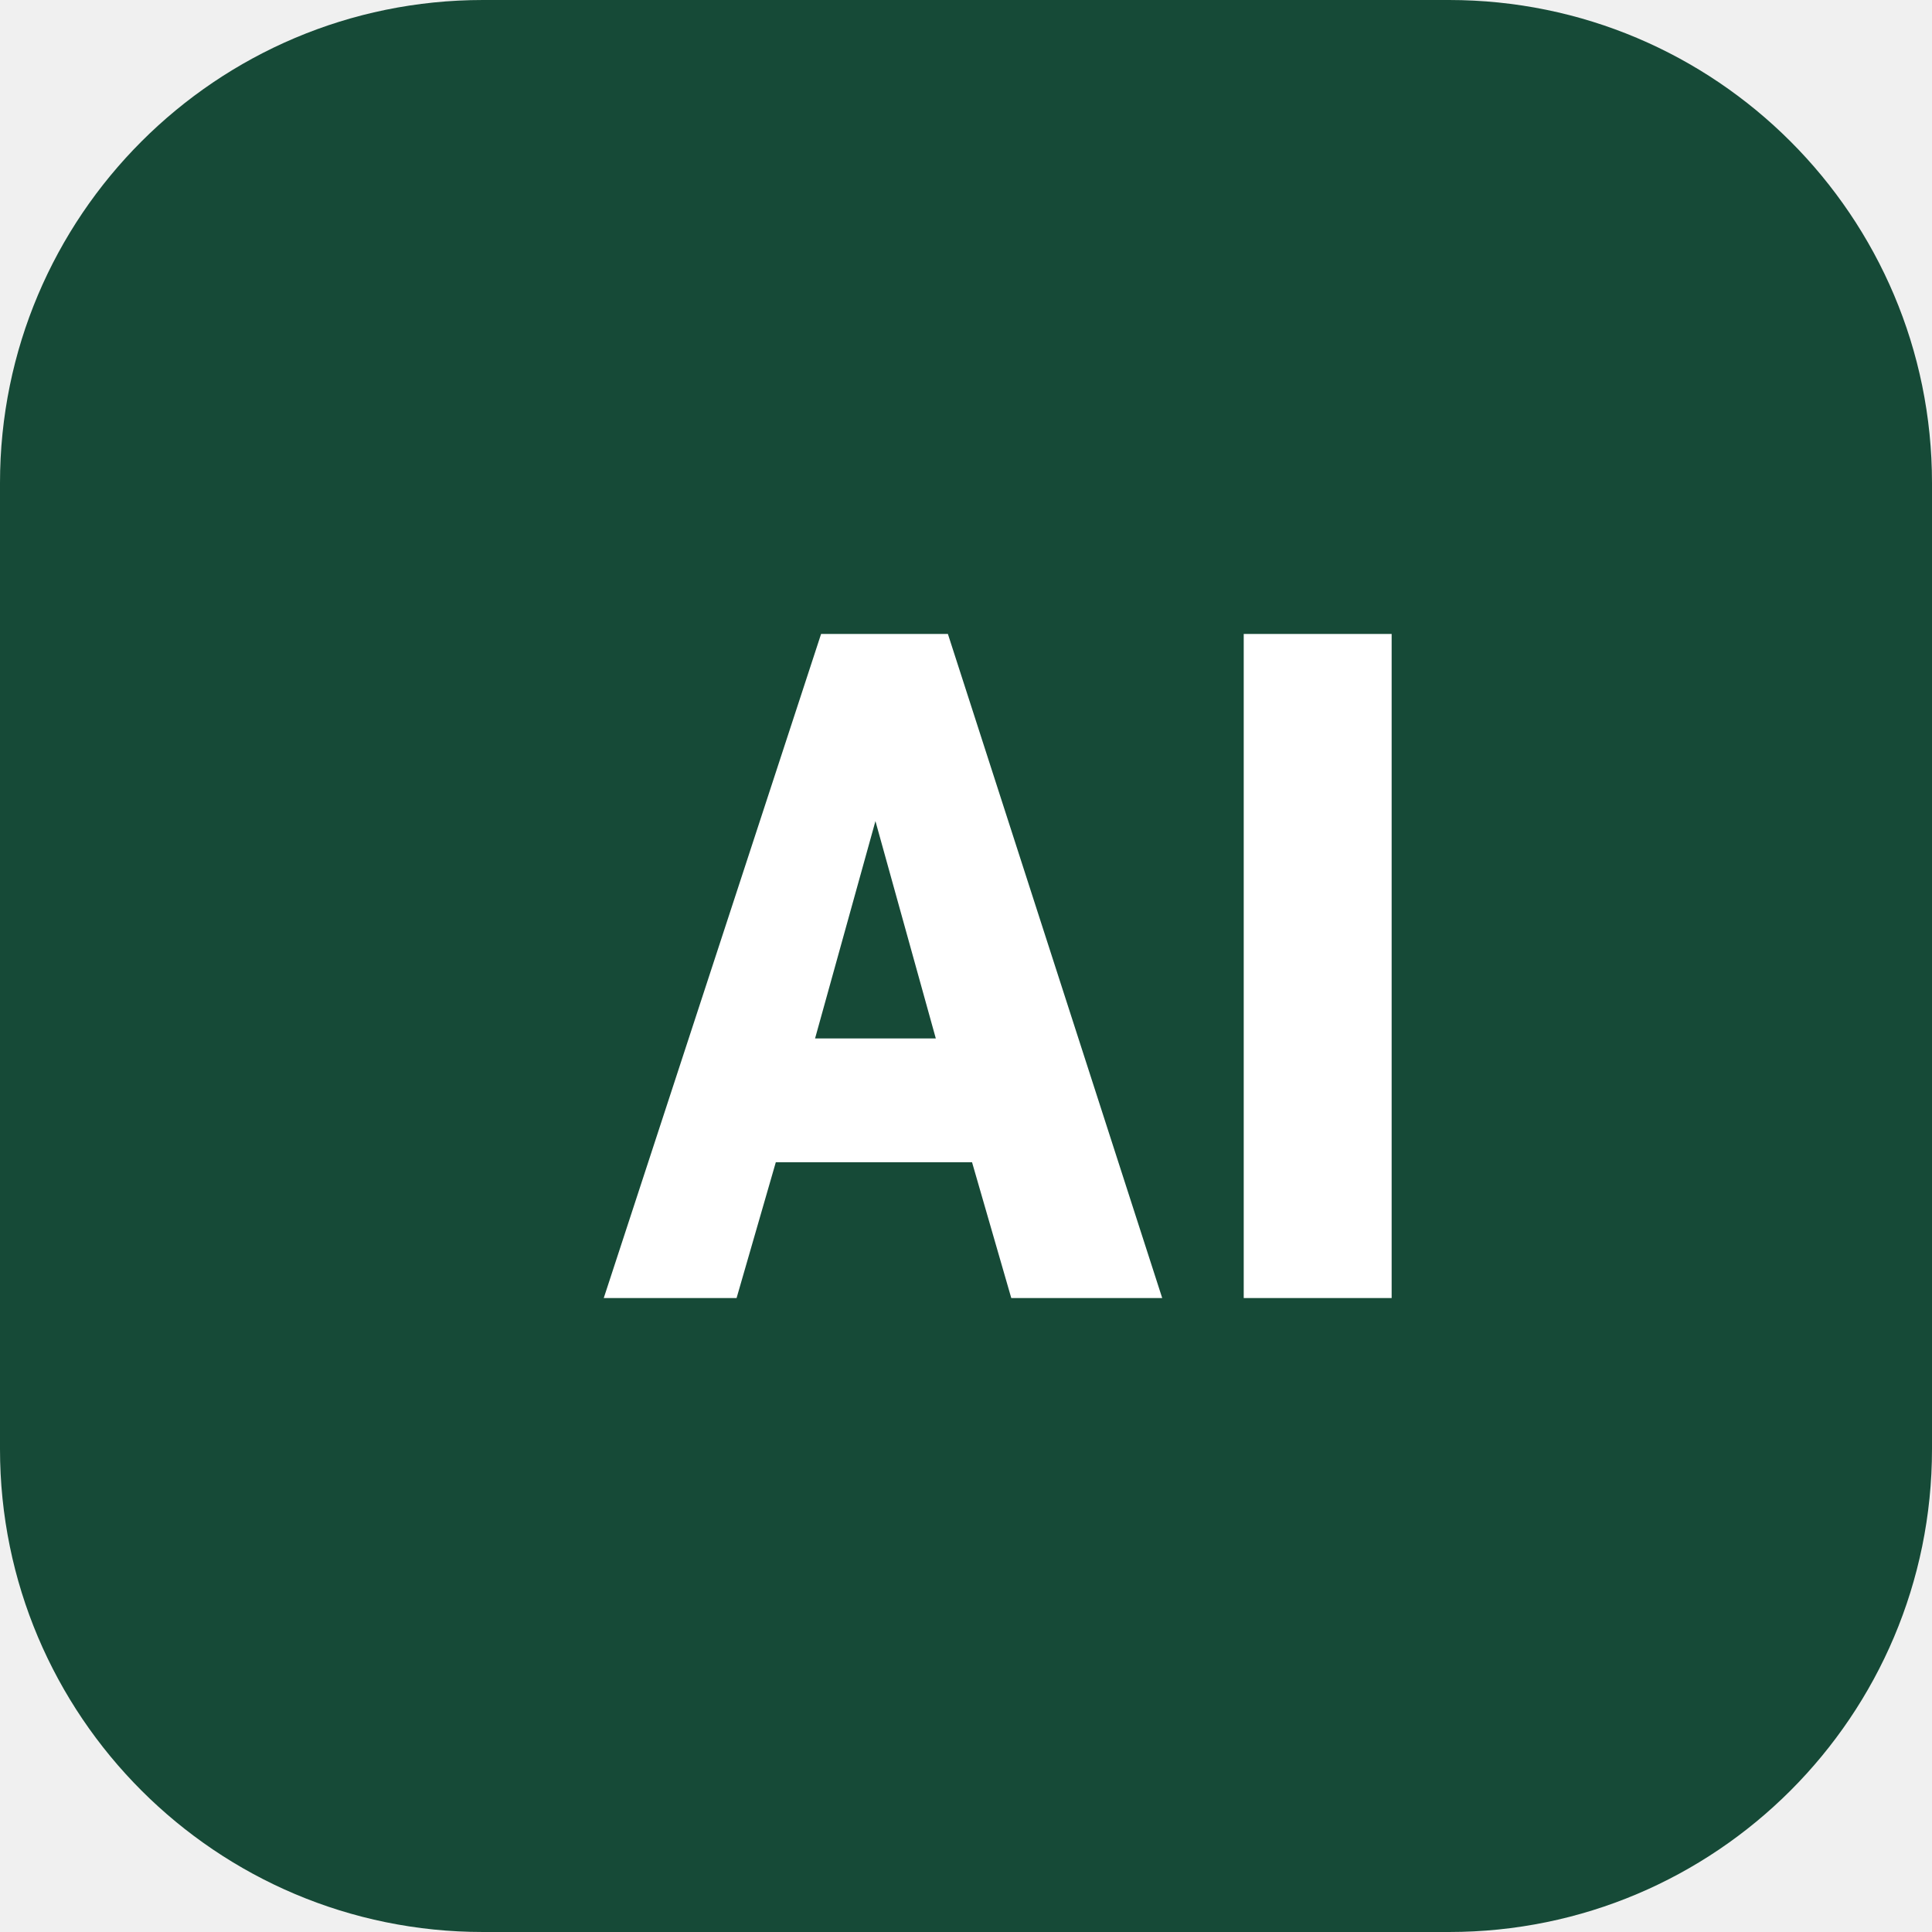
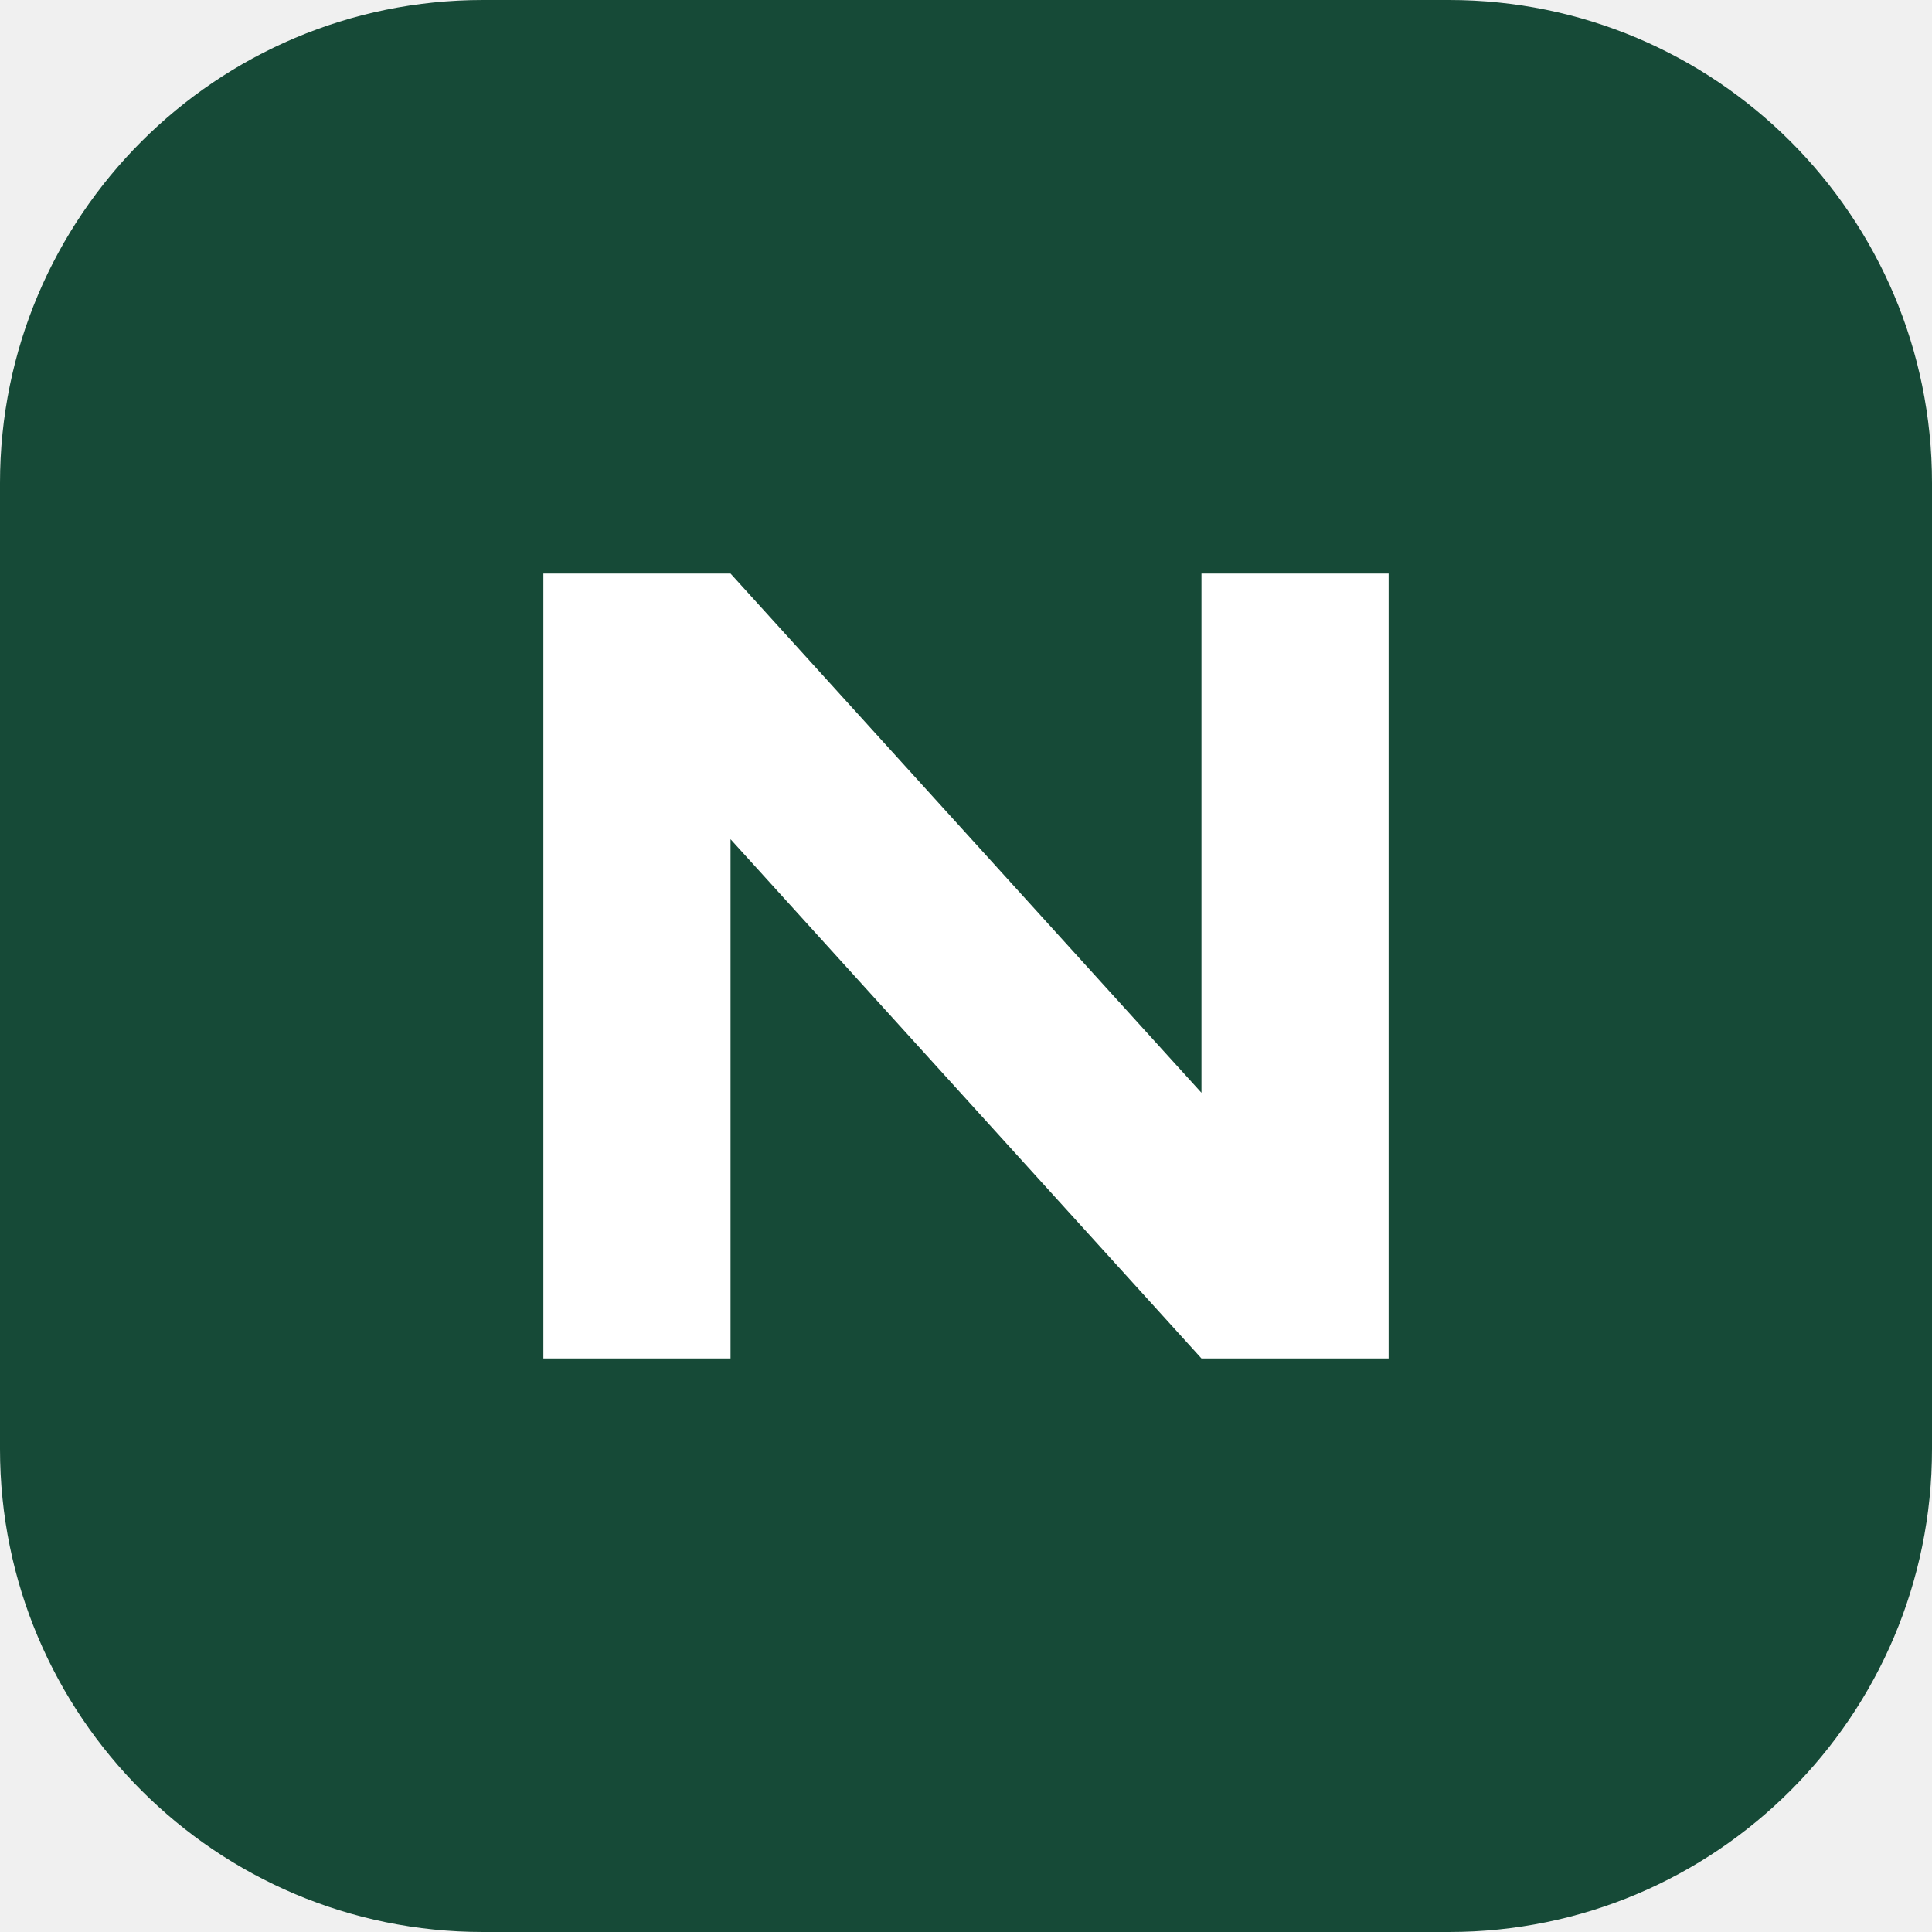
- <svg xmlns="http://www.w3.org/2000/svg" viewBox="0 0 64 64" role="img" aria-label="AI Nudging favicon">
+ <svg xmlns="http://www.w3.org/2000/svg" viewBox="0 0 64 64" role="img" aria-label="Nudging favicon">
  <rect width="64" height="64" rx="16" fill="#164a37" />
-   <path d="M20 43l7.2-22h4.2l7.1 22h-5l-1.3-4.5h-6.5L24.4 43H20zm7-8.6h4l-2-7.2-2 7.2zM41.2 43V21h4.9v22h-4.9z" fill="#ffffff" />
+   <path d="M18 45V19h6.2l15.6 17.2V19H46v26h-6.2L24.2 27.8V45H18z" fill="#ffffff" />
</svg>
